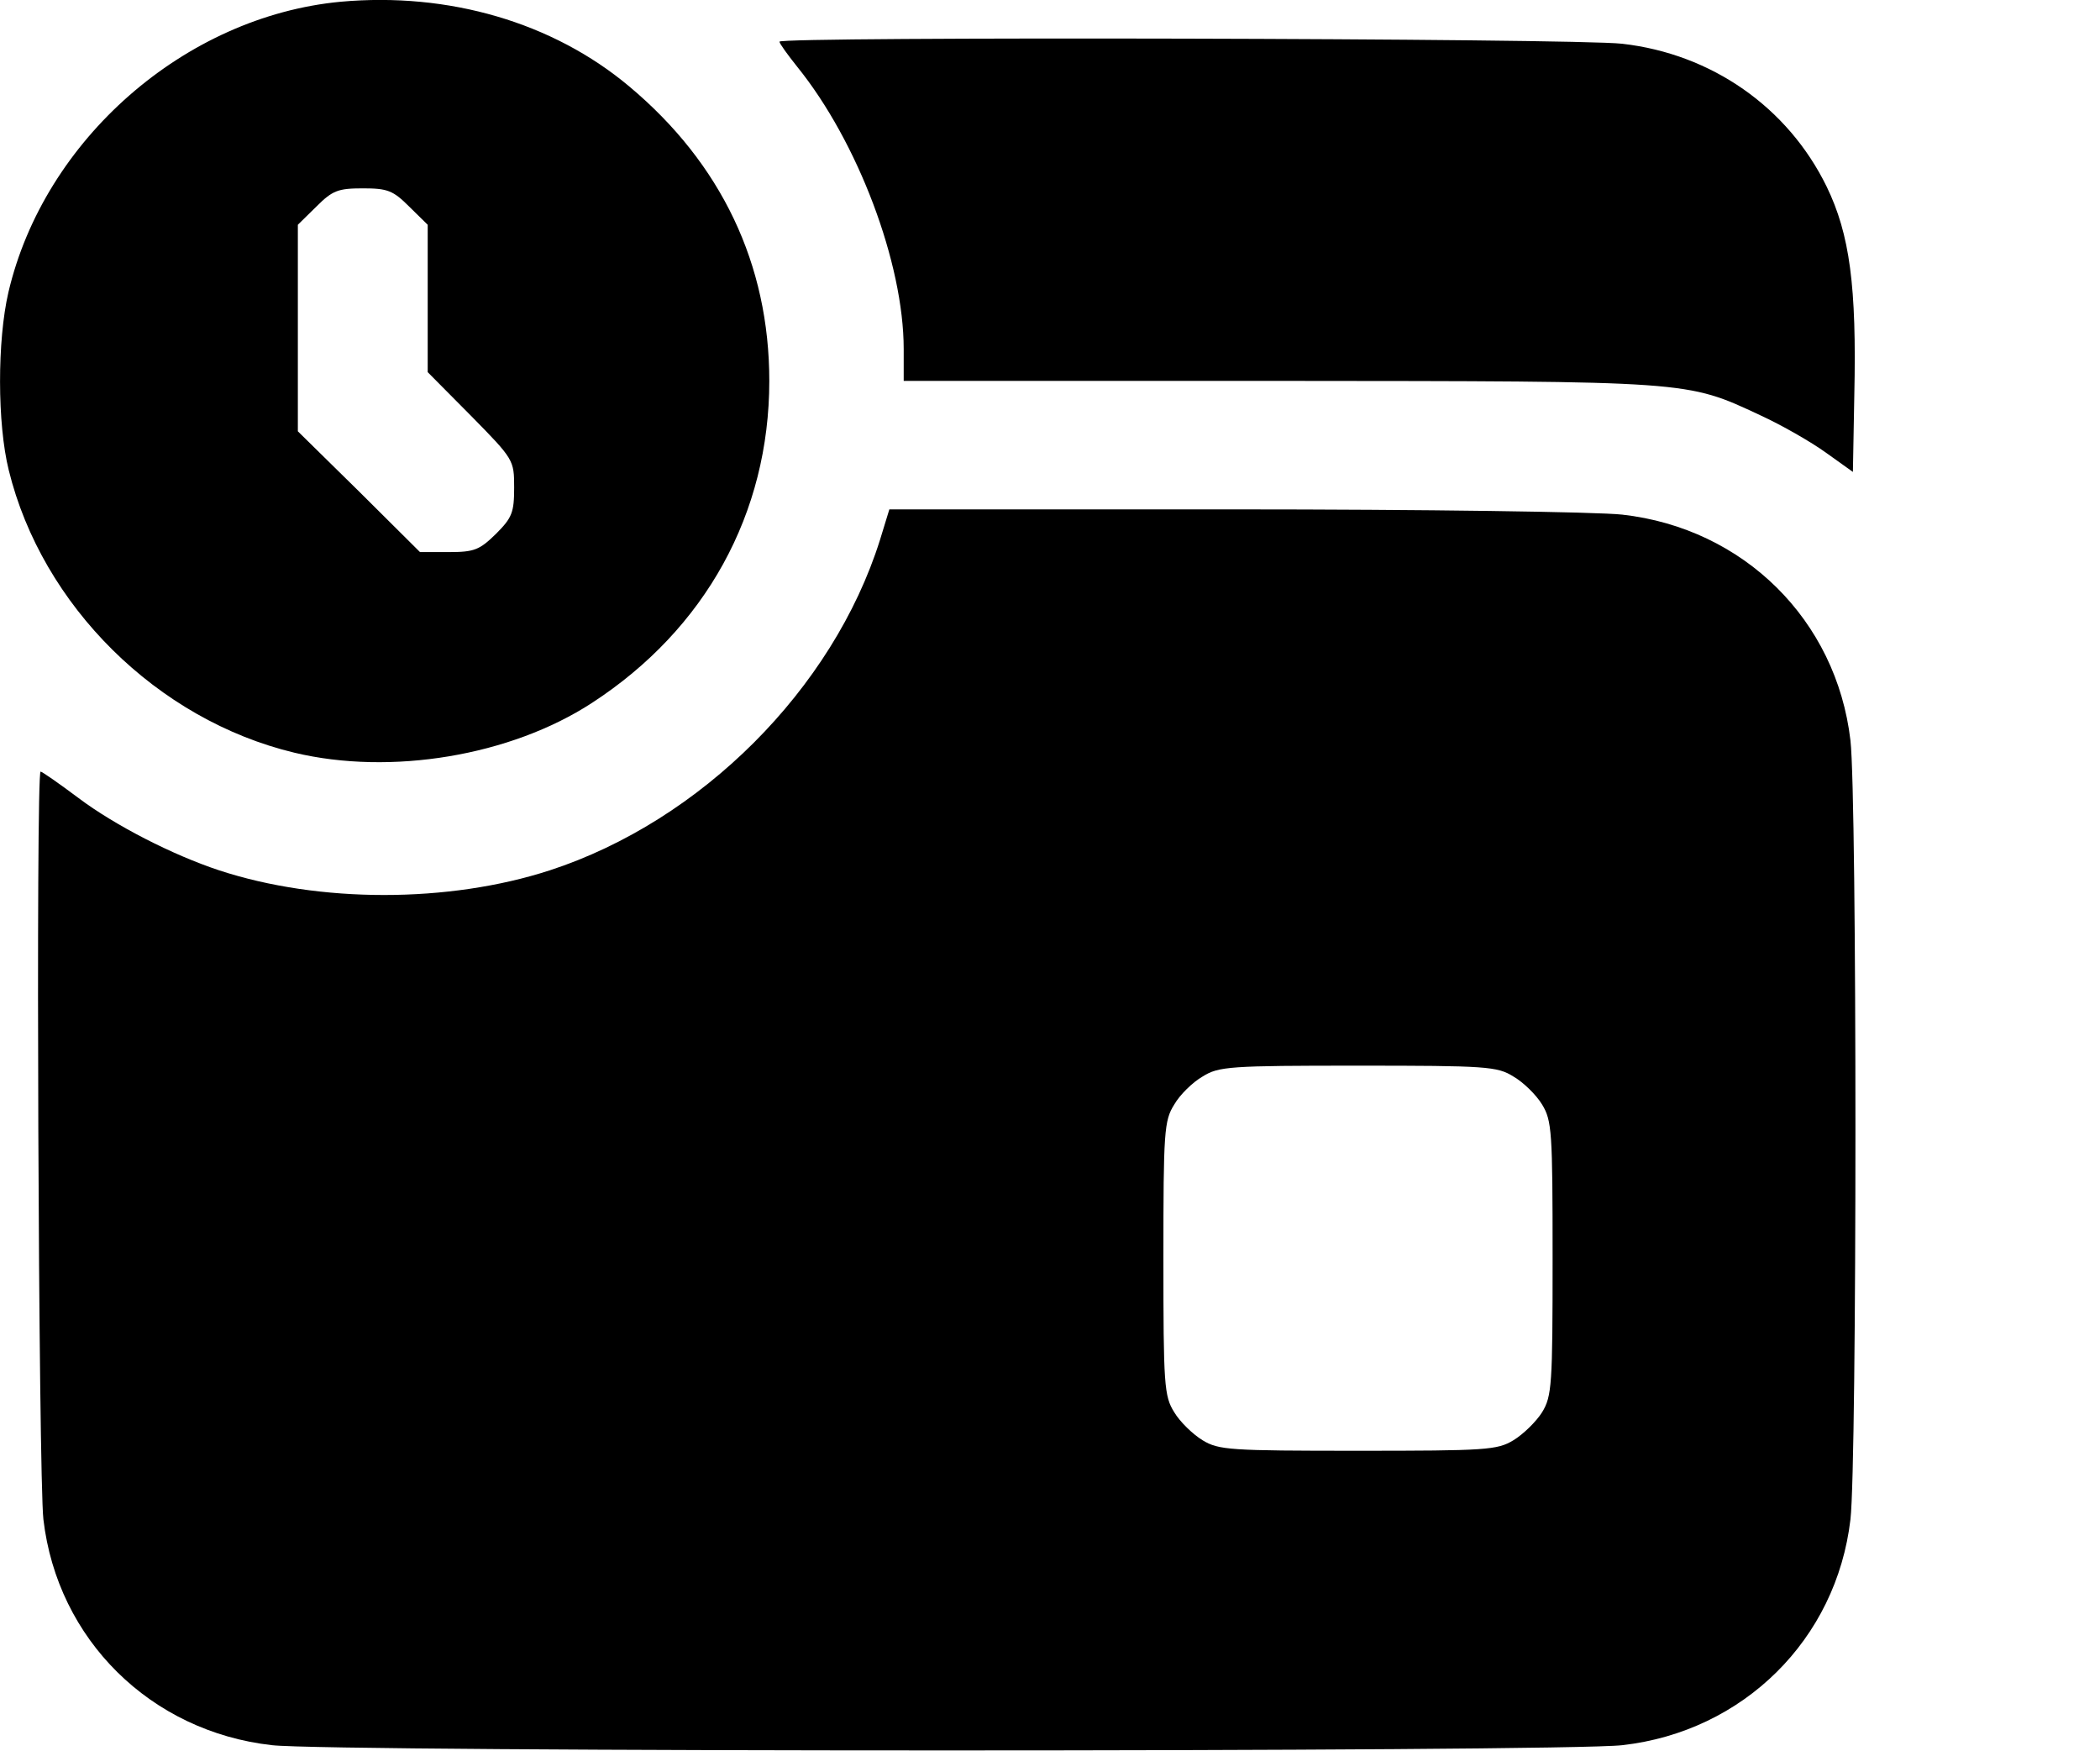
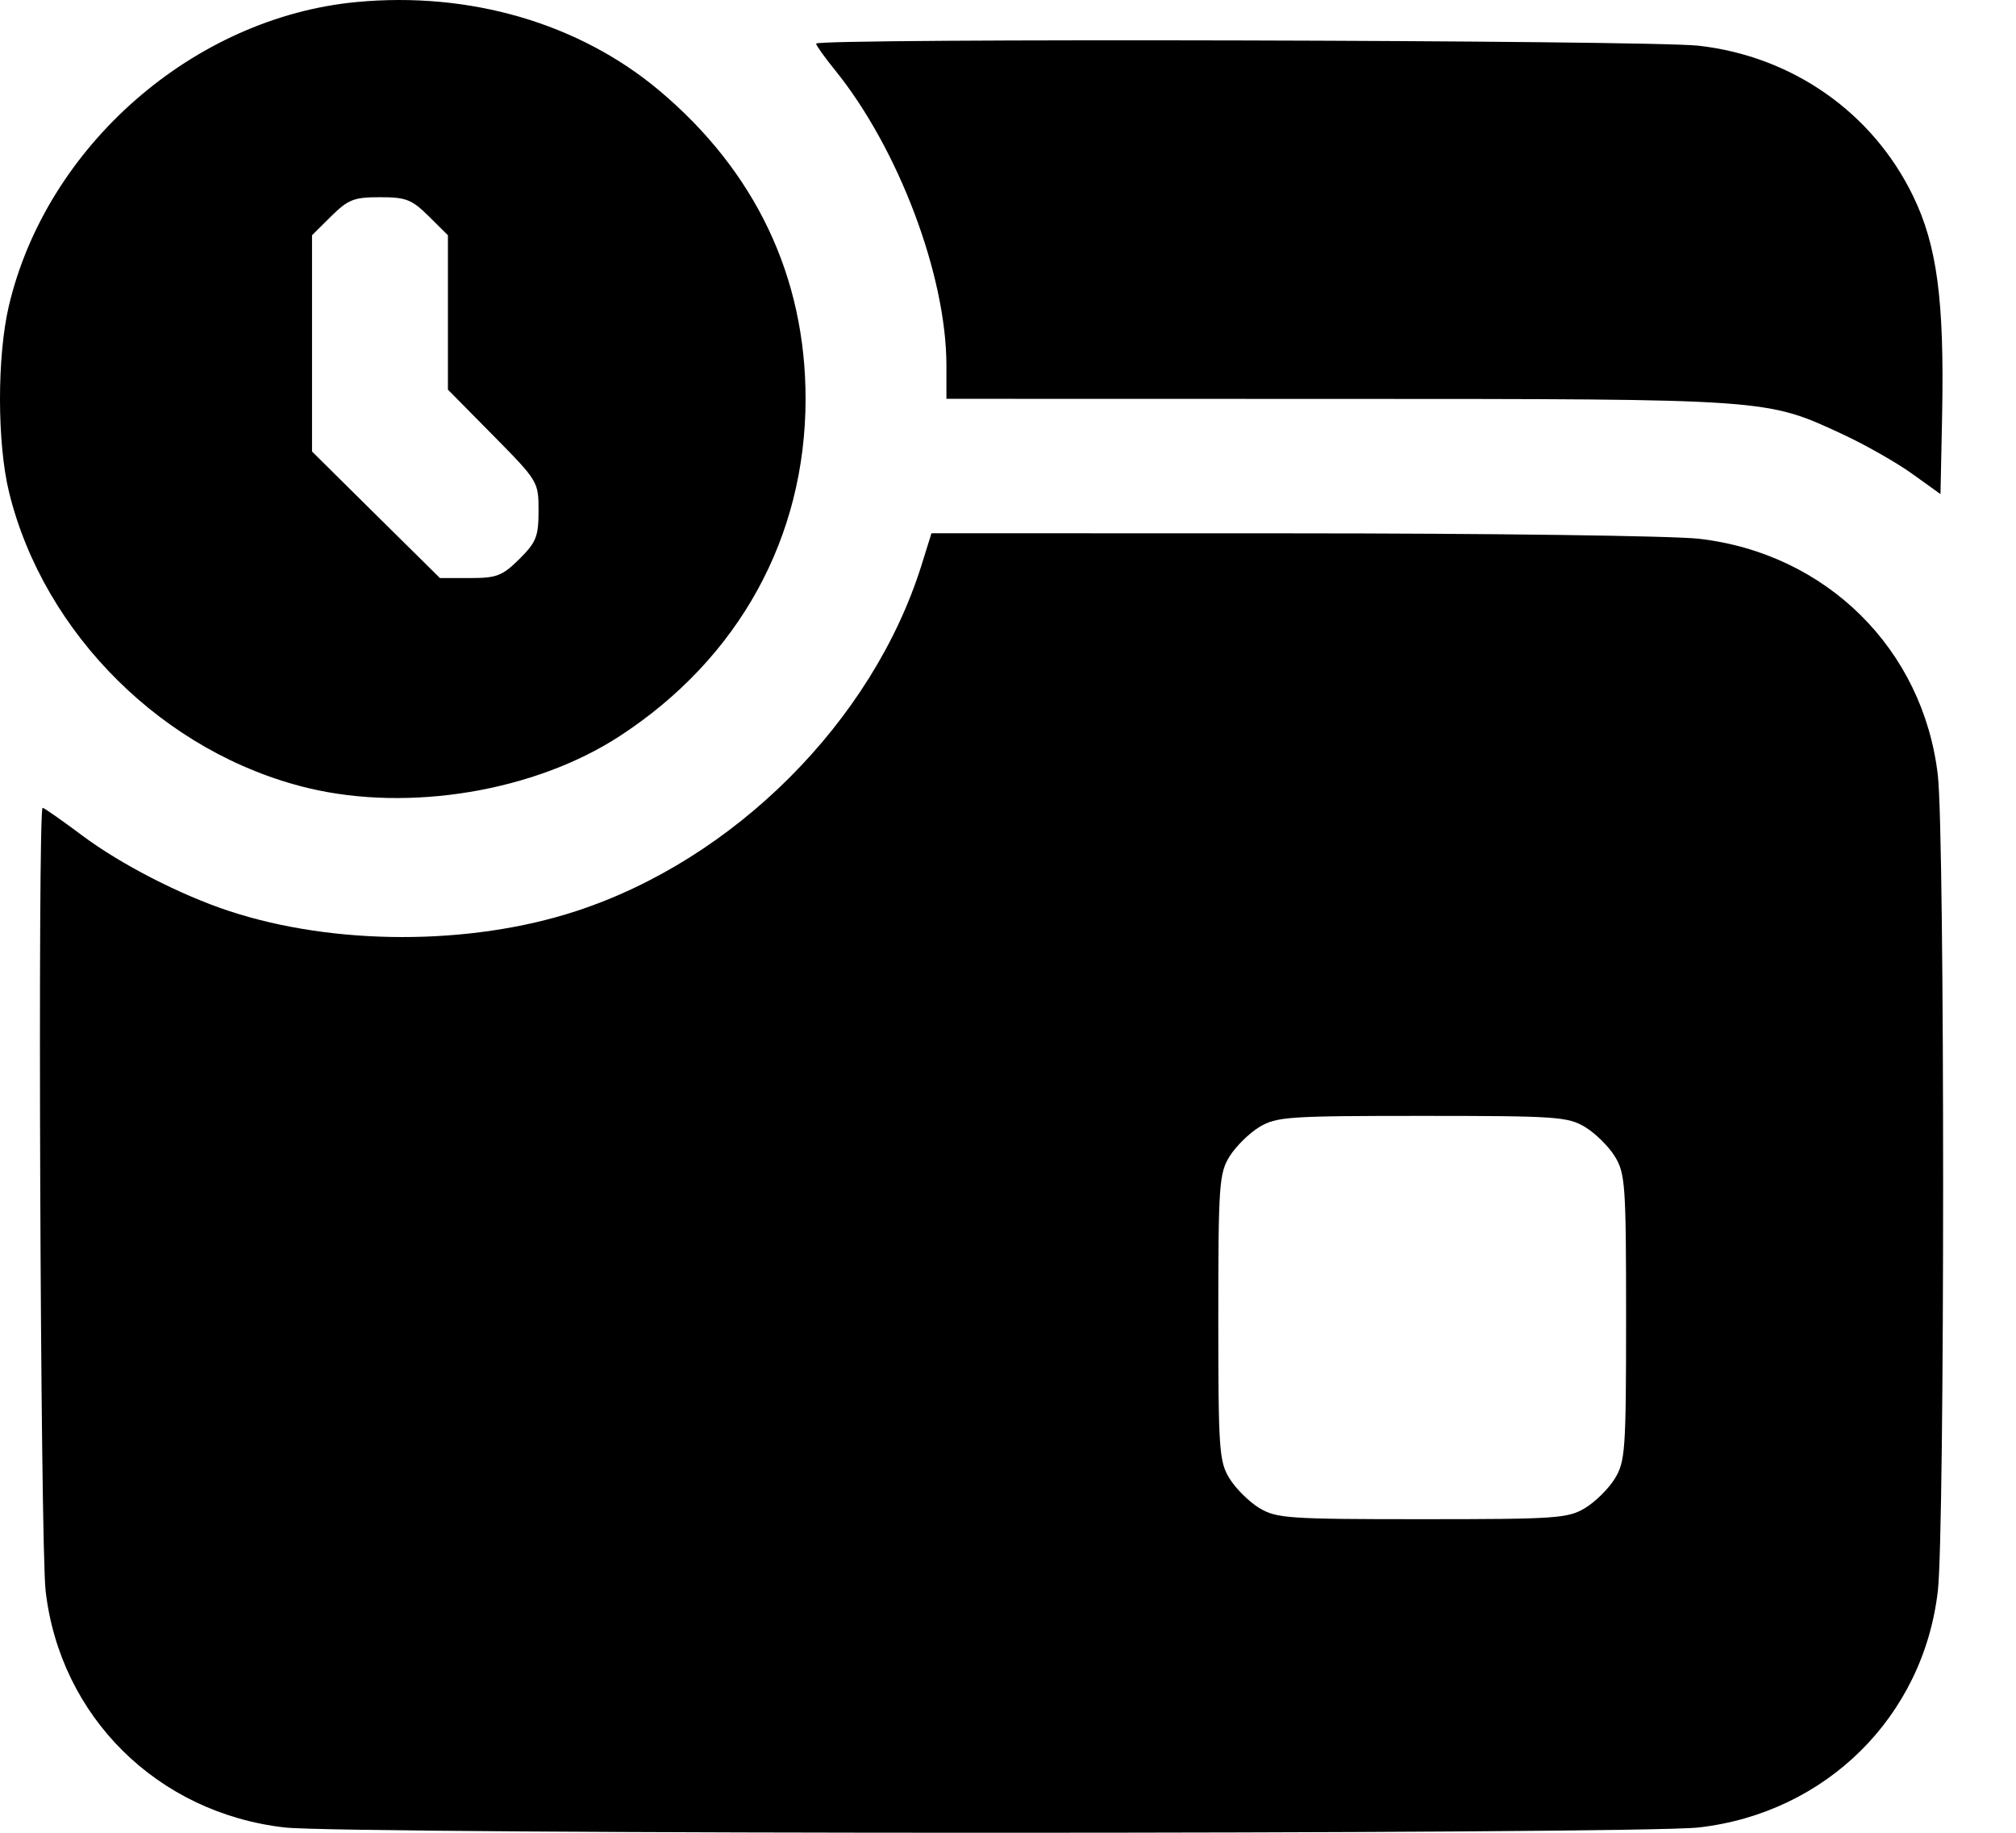
- <svg xmlns="http://www.w3.org/2000/svg" width="6" height="5" viewBox="0 0 6 5" fill="none">
-   <path fill-rule="evenodd" clip-rule="evenodd" d="M0.973 0.005C0.528 0.047 0.126 0.399 0.024 0.835C-0.008 0.973 -0.008 1.21 0.025 1.343C0.12 1.73 0.449 2.056 0.841 2.15C1.117 2.216 1.459 2.159 1.691 2.008C2.016 1.797 2.198 1.466 2.198 1.088C2.198 0.755 2.061 0.467 1.798 0.247C1.58 0.064 1.282 -0.023 0.973 0.005ZM2.227 0.119C2.227 0.124 2.25 0.156 2.278 0.191C2.451 0.405 2.582 0.752 2.582 0.997V1.088L3.652 1.088C4.833 1.089 4.817 1.087 5.029 1.186C5.09 1.214 5.174 1.262 5.217 1.293L5.294 1.348L5.298 1.13C5.305 0.818 5.285 0.669 5.219 0.533C5.108 0.306 4.89 0.154 4.635 0.125C4.498 0.109 2.227 0.104 2.227 0.119ZM0.904 0.59L0.851 0.642V0.937V1.232L1.026 1.404L1.2 1.577H1.282C1.355 1.577 1.37 1.571 1.417 1.525C1.463 1.479 1.469 1.464 1.469 1.393C1.469 1.314 1.468 1.312 1.346 1.188L1.222 1.063V0.852V0.642L1.169 0.59C1.123 0.544 1.107 0.538 1.037 0.538C0.966 0.538 0.95 0.544 0.904 0.59ZM2.514 1.543C2.38 1.968 2.003 2.345 1.571 2.486C1.282 2.58 0.912 2.58 0.626 2.486C0.493 2.442 0.329 2.358 0.225 2.28C0.169 2.238 0.12 2.204 0.116 2.204C0.102 2.204 0.11 4.217 0.124 4.34C0.164 4.683 0.43 4.946 0.777 4.985C0.947 5.005 4.464 5.005 4.635 4.985C4.981 4.946 5.247 4.683 5.287 4.34C5.306 4.175 5.306 2.28 5.287 2.115C5.247 1.771 4.982 1.509 4.635 1.47C4.564 1.462 4.064 1.455 3.524 1.455L2.541 1.455L2.514 1.543ZM3.436 3.075C3.408 3.091 3.371 3.127 3.355 3.155C3.326 3.201 3.324 3.232 3.324 3.594C3.324 3.956 3.326 3.988 3.355 4.034C3.371 4.061 3.408 4.097 3.436 4.114C3.482 4.142 3.514 4.144 3.88 4.144C4.246 4.144 4.278 4.142 4.324 4.114C4.352 4.097 4.389 4.061 4.406 4.034C4.434 3.988 4.436 3.956 4.436 3.594C4.436 3.232 4.434 3.201 4.406 3.155C4.389 3.127 4.352 3.091 4.324 3.075C4.278 3.046 4.246 3.044 3.88 3.044C3.514 3.044 3.482 3.046 3.436 3.075Z" fill="black" />
+ <svg xmlns="http://www.w3.org/2000/svg" width="22" height="20" viewBox="0 0 22 20" fill="none">
+   <path fill-rule="evenodd" clip-rule="evenodd" d="M3.893 0.022C2.113 0.189 0.506 1.594 0.096 3.341C-0.033 3.892 -0.032 4.838 0.099 5.372C0.479 6.922 1.796 8.224 3.364 8.6C4.467 8.864 5.836 8.636 6.762 8.033C8.062 7.186 8.791 5.865 8.791 4.352C8.791 3.019 8.244 1.869 7.192 0.986C6.319 0.254 5.128 -0.094 3.893 0.022ZM8.906 0.476C8.906 0.495 8.999 0.626 9.113 0.766C9.805 1.621 10.328 3.007 10.328 3.989V4.352L14.608 4.353C19.332 4.354 19.27 4.35 20.115 4.742C20.359 4.856 20.697 5.048 20.867 5.17L21.176 5.392L21.194 4.521C21.218 3.272 21.138 2.674 20.874 2.133C20.432 1.226 19.559 0.615 18.538 0.499C17.993 0.437 8.906 0.415 8.906 0.476ZM3.615 2.359L3.405 2.567V3.747V4.927L4.103 5.618L4.801 6.308H5.129C5.419 6.308 5.481 6.285 5.667 6.101C5.852 5.917 5.877 5.855 5.877 5.573C5.877 5.257 5.873 5.25 5.383 4.753L4.888 4.252V3.41V2.567L4.678 2.359C4.493 2.176 4.43 2.152 4.146 2.152C3.863 2.152 3.8 2.176 3.615 2.359ZM10.055 6.171C9.52 7.873 8.012 9.381 6.282 9.944C5.13 10.32 3.649 10.319 2.505 9.943C1.972 9.768 1.318 9.432 0.898 9.118C0.675 8.951 0.48 8.815 0.465 8.815C0.41 8.815 0.44 16.868 0.498 17.362C0.657 18.734 1.719 19.784 3.107 19.942C3.789 20.019 17.856 20.019 18.538 19.942C19.925 19.784 20.988 18.734 21.147 17.362C21.224 16.7 21.224 9.121 21.147 8.459C20.987 7.083 19.929 6.037 18.538 5.879C18.255 5.847 16.256 5.82 14.094 5.82L10.165 5.819L10.055 6.171ZM13.742 12.299C13.632 12.366 13.486 12.51 13.418 12.619C13.304 12.804 13.295 12.93 13.295 14.377C13.295 15.825 13.304 15.95 13.418 16.135C13.486 16.245 13.632 16.389 13.742 16.456C13.93 16.569 14.056 16.578 15.52 16.578C16.984 16.578 17.111 16.569 17.298 16.456C17.409 16.389 17.555 16.245 17.622 16.135C17.736 15.95 17.745 15.825 17.745 14.377C17.745 12.93 17.736 12.804 17.622 12.619C17.555 12.51 17.409 12.366 17.298 12.299C17.111 12.186 16.984 12.177 15.52 12.177C14.056 12.177 13.93 12.186 13.742 12.299Z" fill="black" />
</svg>
